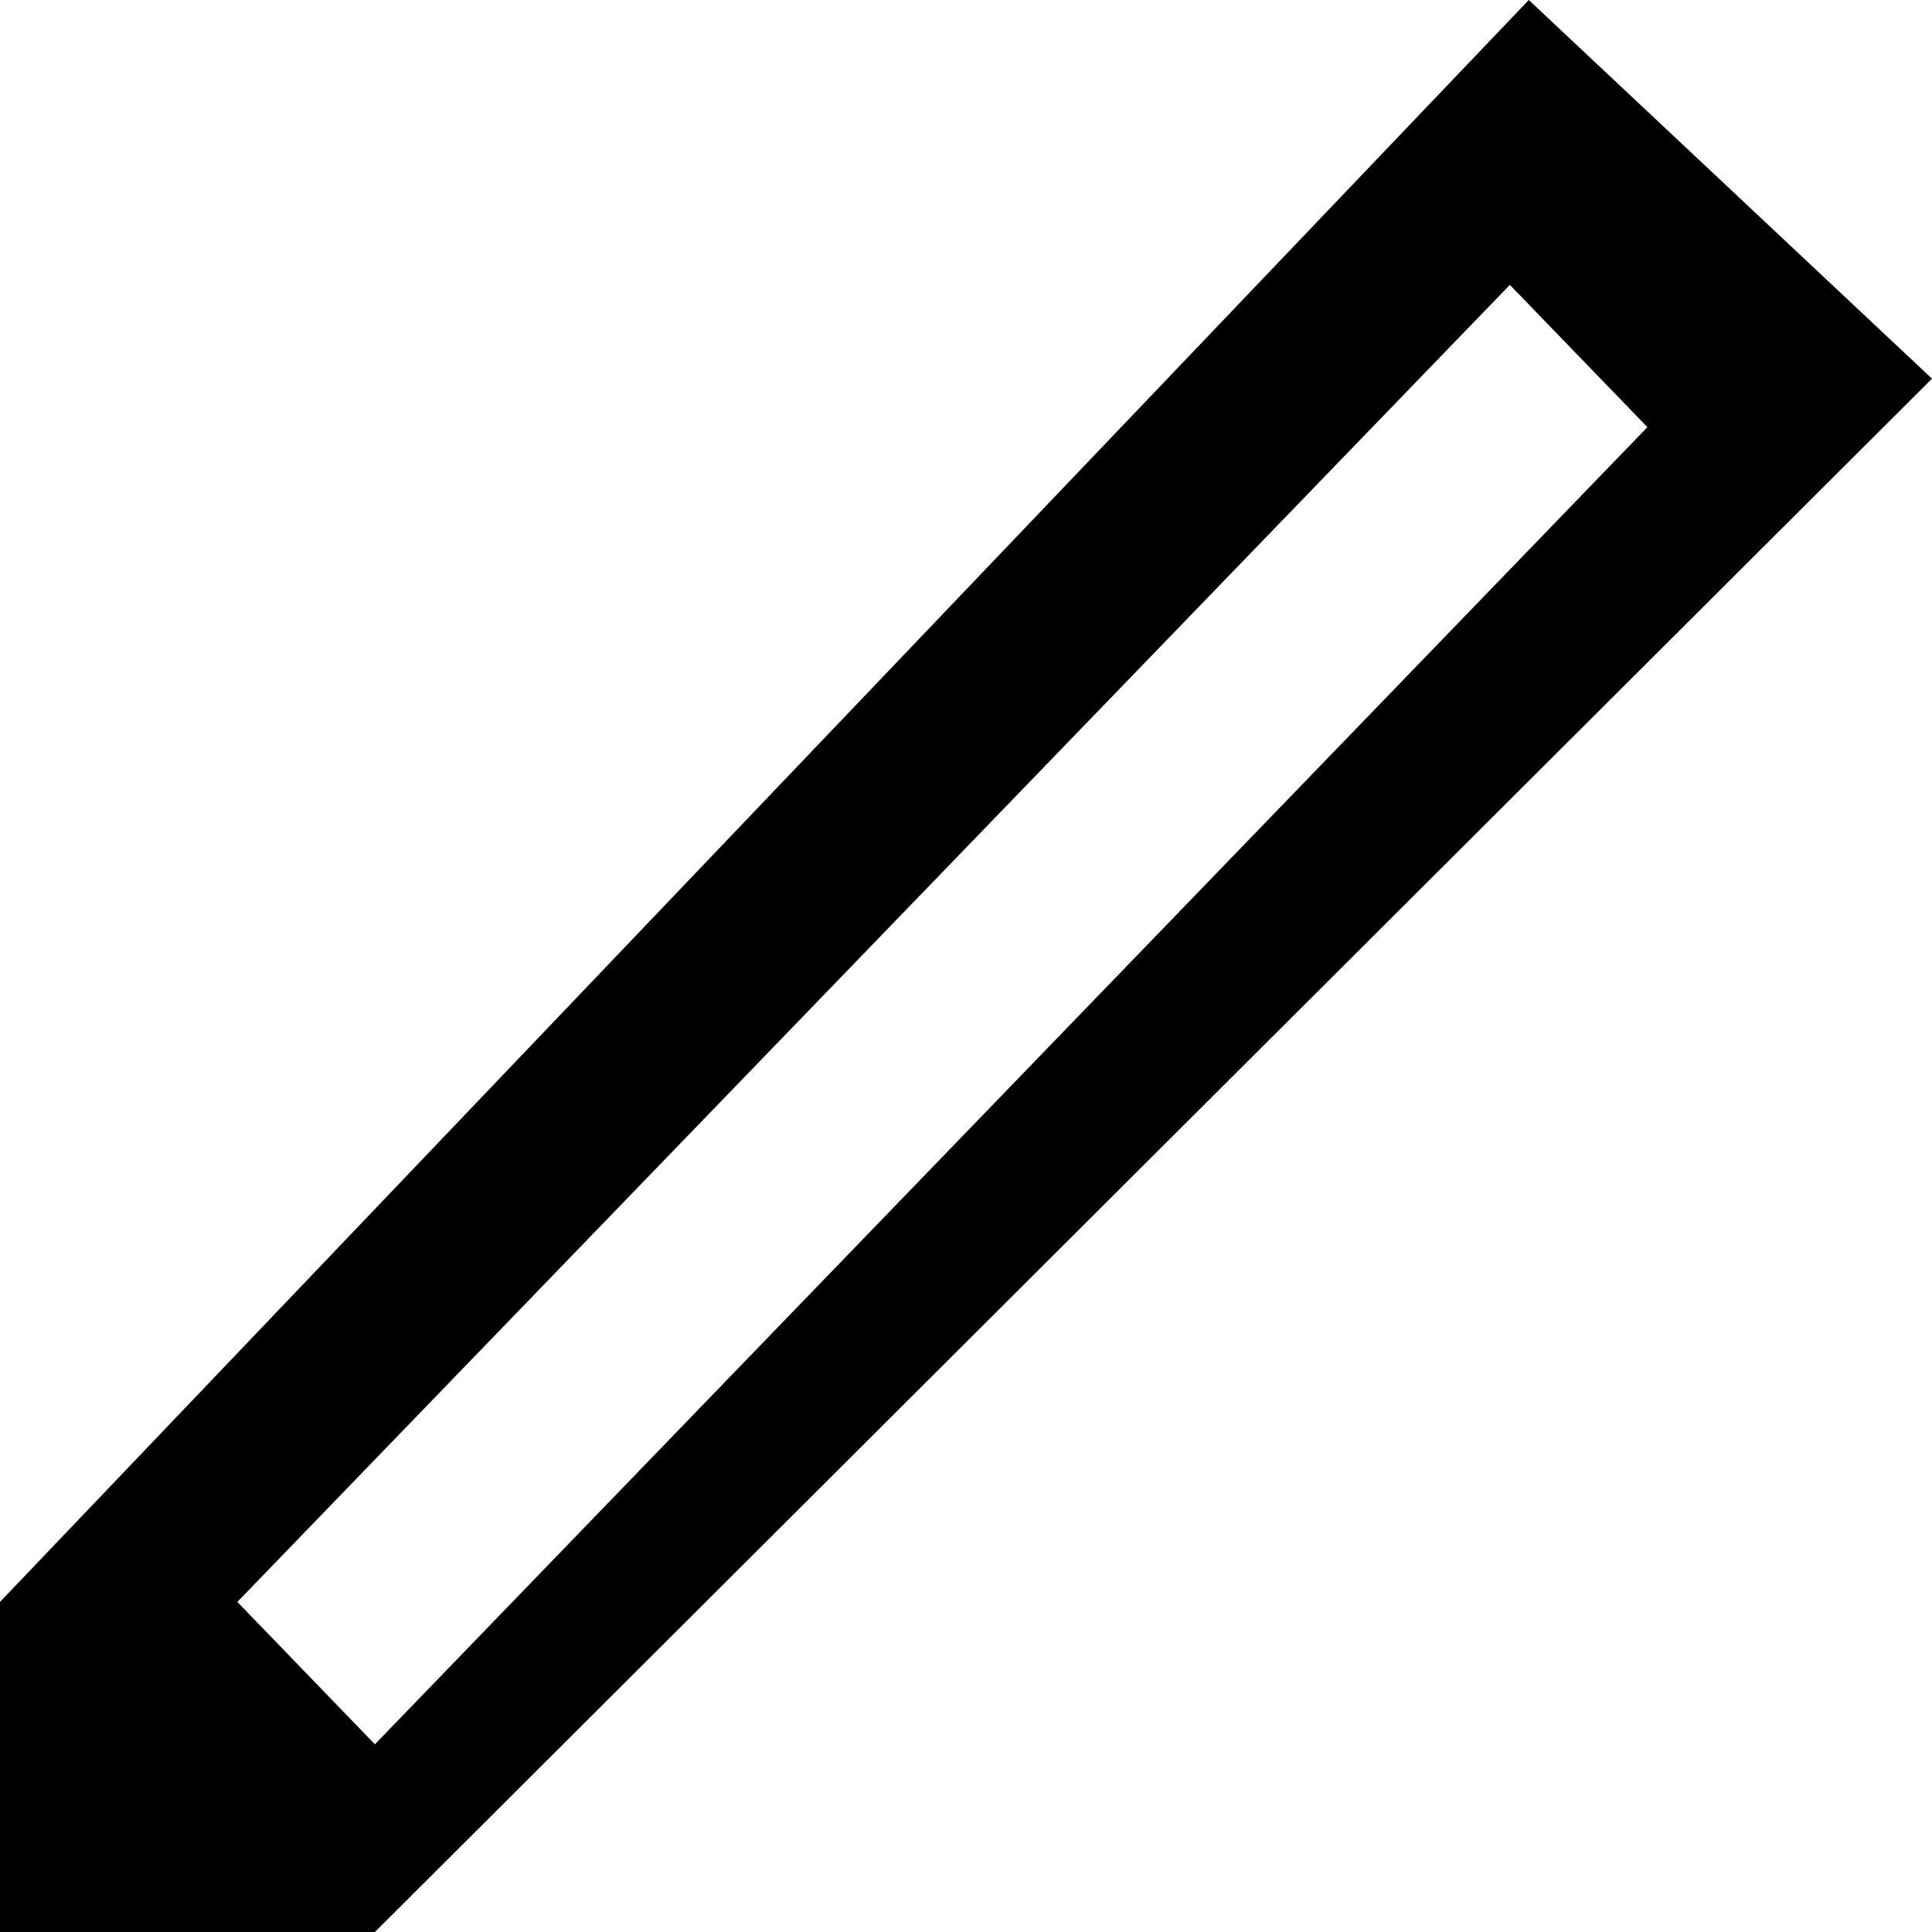
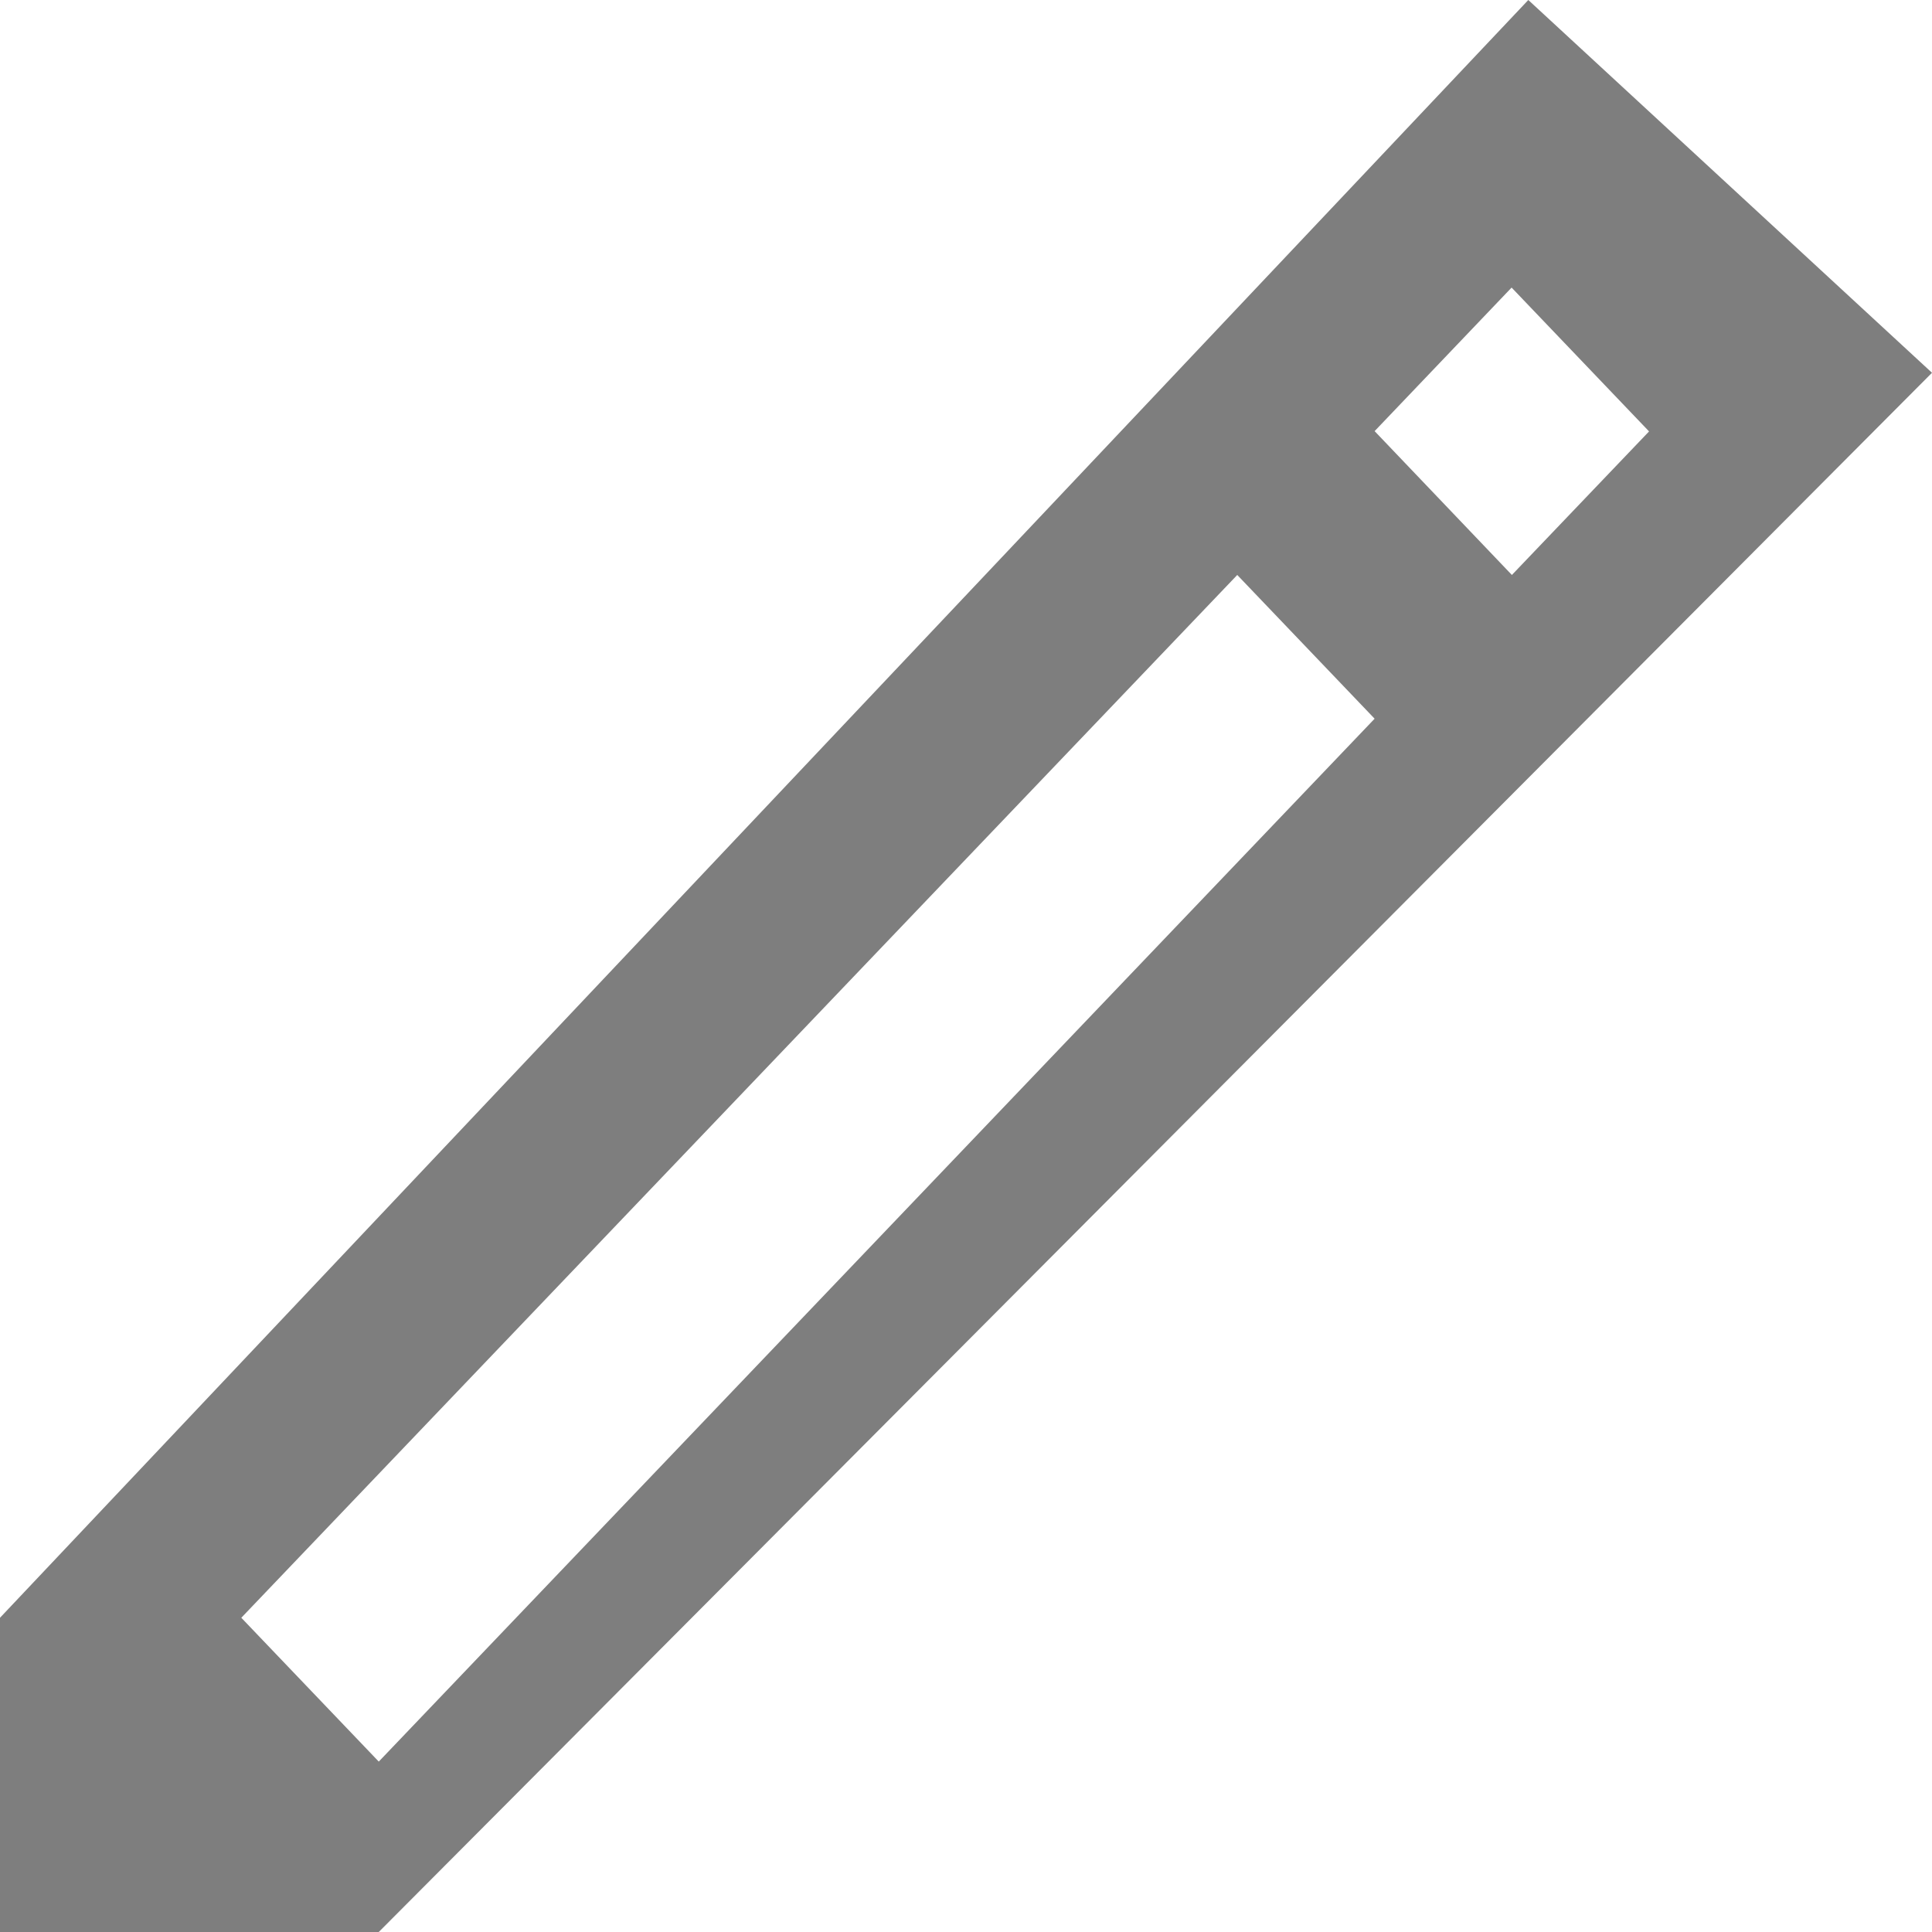
- <svg xmlns="http://www.w3.org/2000/svg" width="800px" height="800px" viewBox="0 0 20 20" version="1.1">
-   <defs>
- 
- </defs>
-   <g id="Page-1" stroke="none" stroke-width="1" fill="none" fill-rule="evenodd">
-     <g id="Dribbble-Light-Preview" transform="translate(-140, -2319)" fill="#000000">
-       <g id="icons" transform="translate(56, 160)">
-         <path d="M86.457,2175.583 L99.63,2161.949 L101.054,2163.422 L87.881,2177.057 L86.457,2175.583 Z M99.826,2159 L84,2175.583 L84,2179 L87.881,2179 L104,2162.92 L99.826,2159 Z" id="pen-[#1320]">
- 
- </path>
+ <svg xmlns="http://www.w3.org/2000/svg" width="800px" height="800px" viewBox="0 0 20 20" version="1.1" fill="#7e7e7e" stroke="#7e7e7e">
+   <g id="SVGRepo_bgCarrier" stroke-width="0" />
+   <g id="SVGRepo_tracerCarrier" stroke-linecap="round" stroke-linejoin="round" />
+   <g id="SVGRepo_iconCarrier">
+     <defs> </defs>
+     <g id="Page-1" stroke="none" stroke-width="1" fill="none" fill-rule="evenodd">
+       <g id="Dribbble-Light-Preview" transform="translate(-180, -2319)" fill="#7e7e7e">
+         <g id="icons" transform="translate(56, 160)">
+           <path d="M138.23,2163.463 L139.648,2161.977 L141.071,2163.466 L139.651,2164.952 L138.23,2163.463 Z M127.921,2177.236 L126.498,2175.747 L136.808,2164.952 L138.23,2166.44 L127.921,2177.236 Z M139.821,2159 L124,2175.747 L124,2179 L127.921,2179 L144,2162.859 L139.821,2159 Z" id="pen-[#7e7e7e]"> </path>
+         </g>
      </g>
    </g>
  </g>
</svg>
